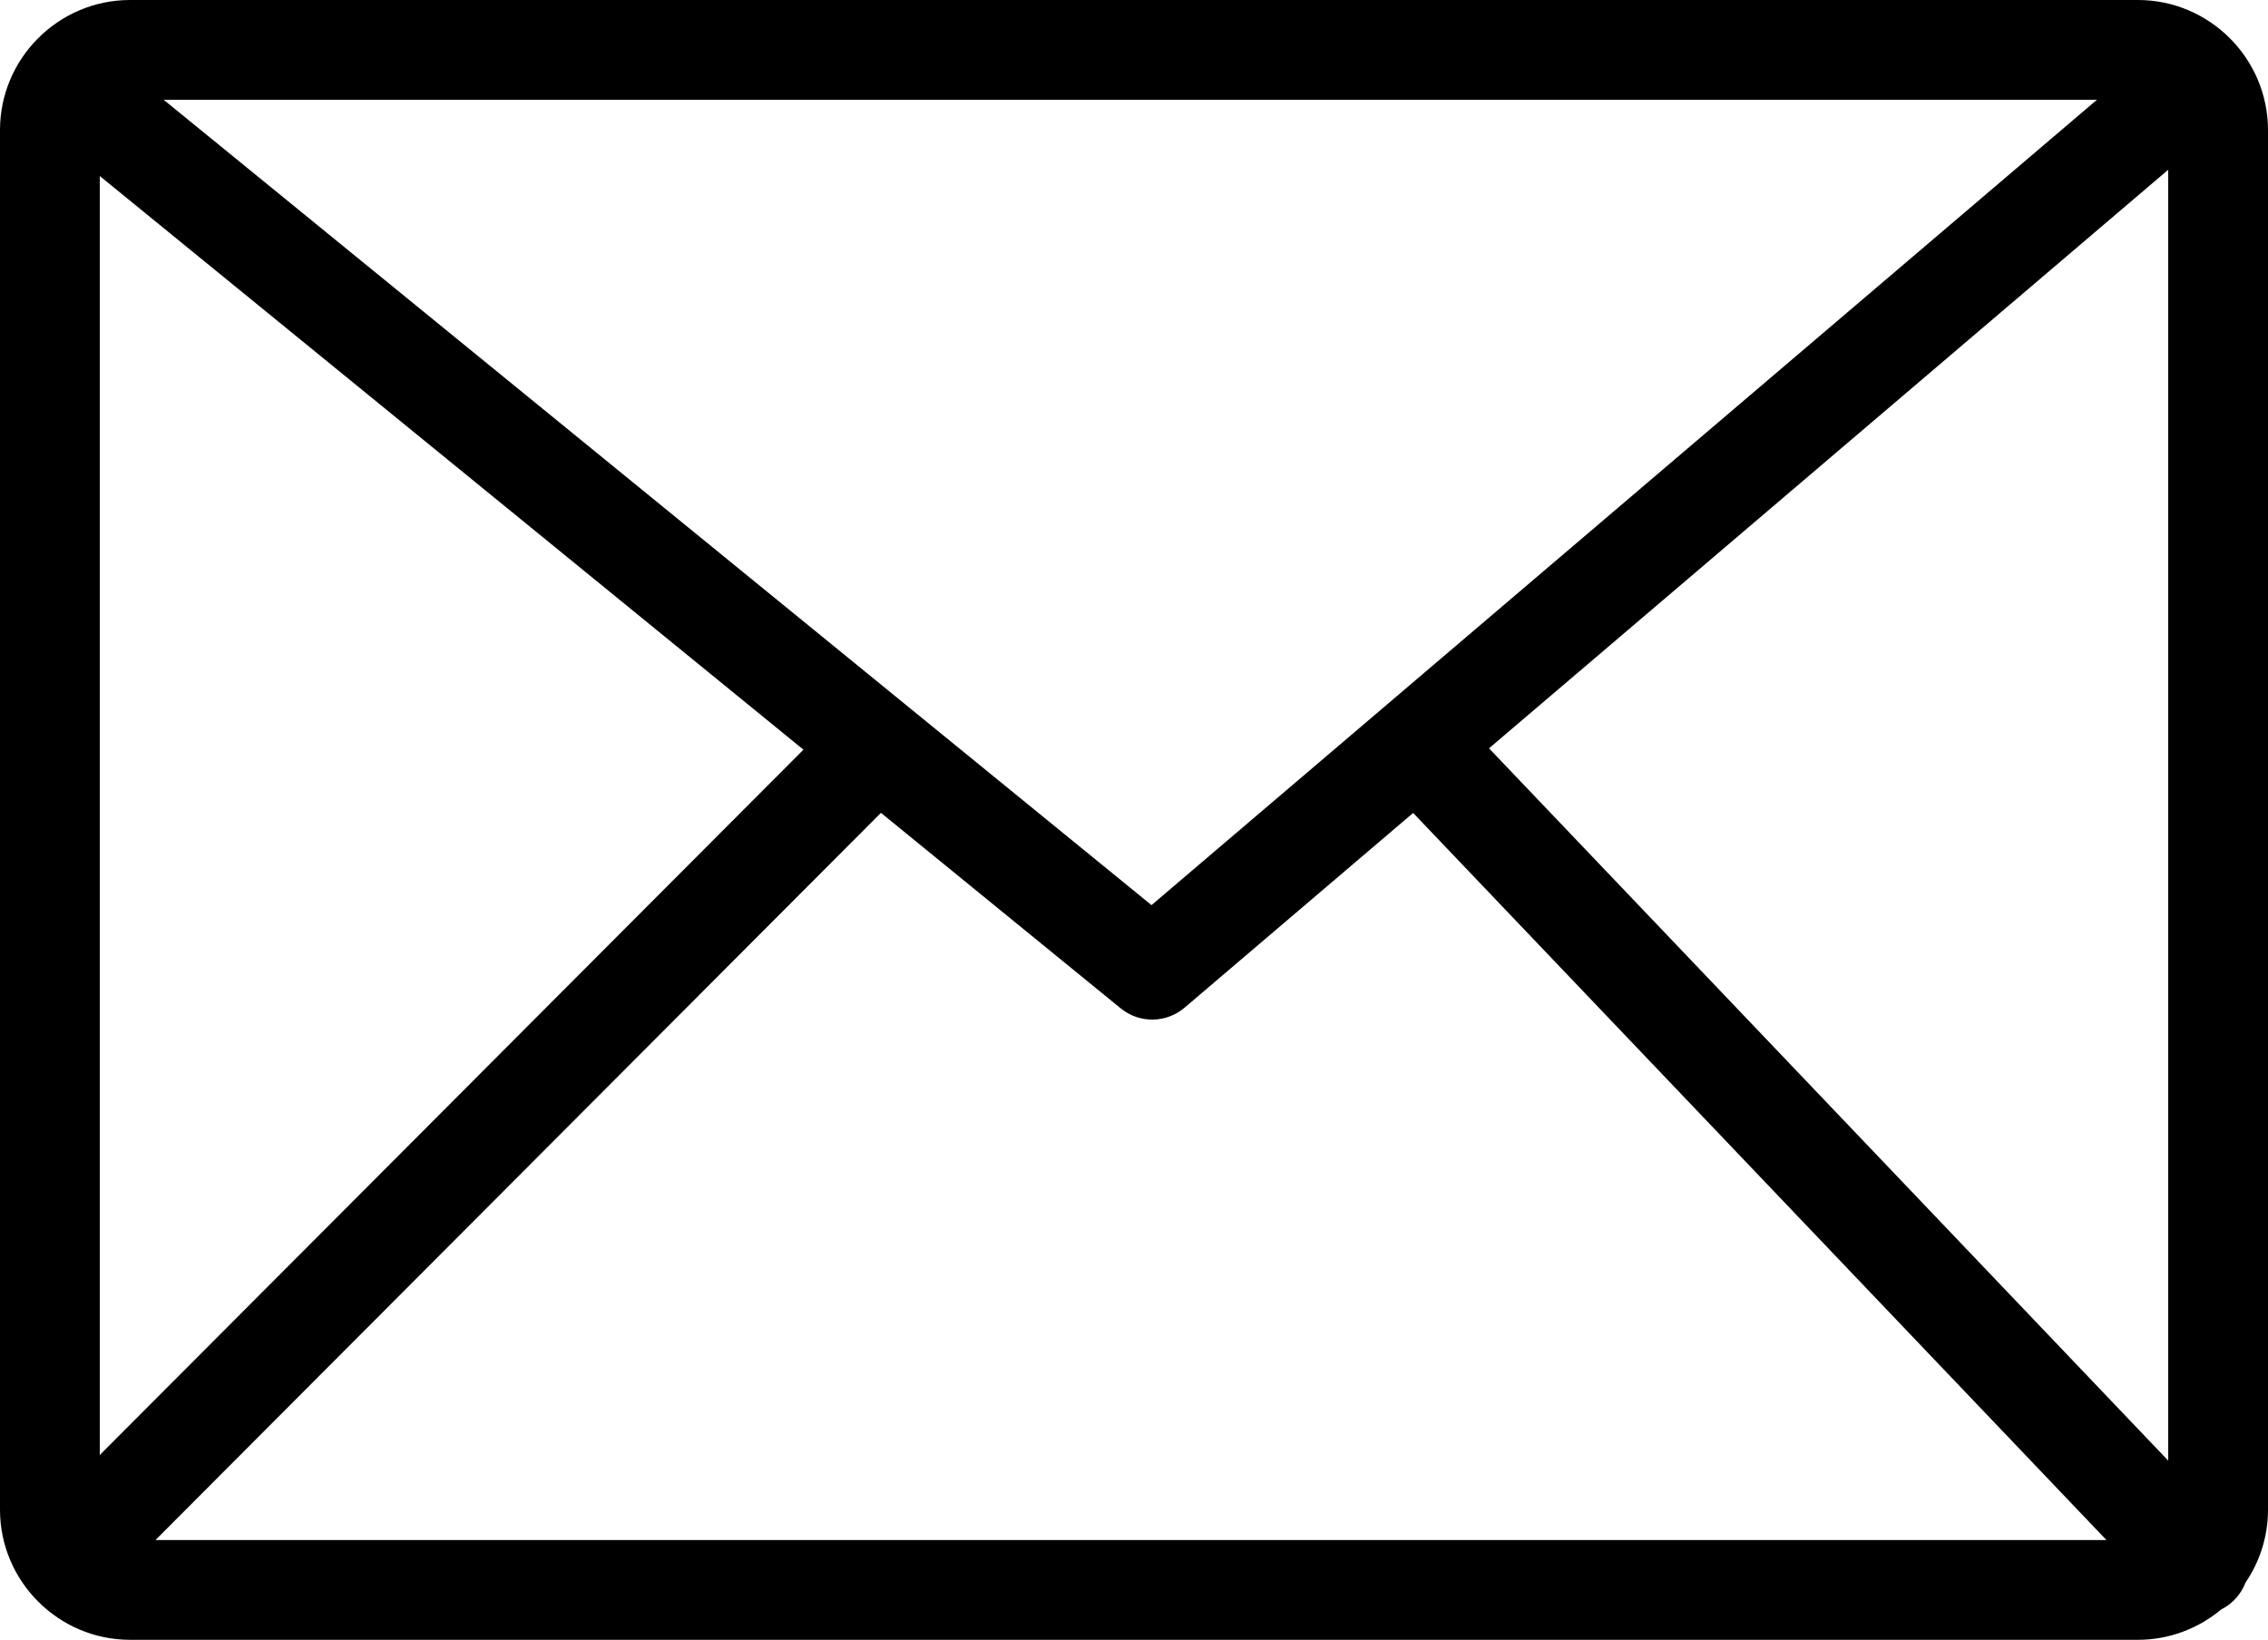
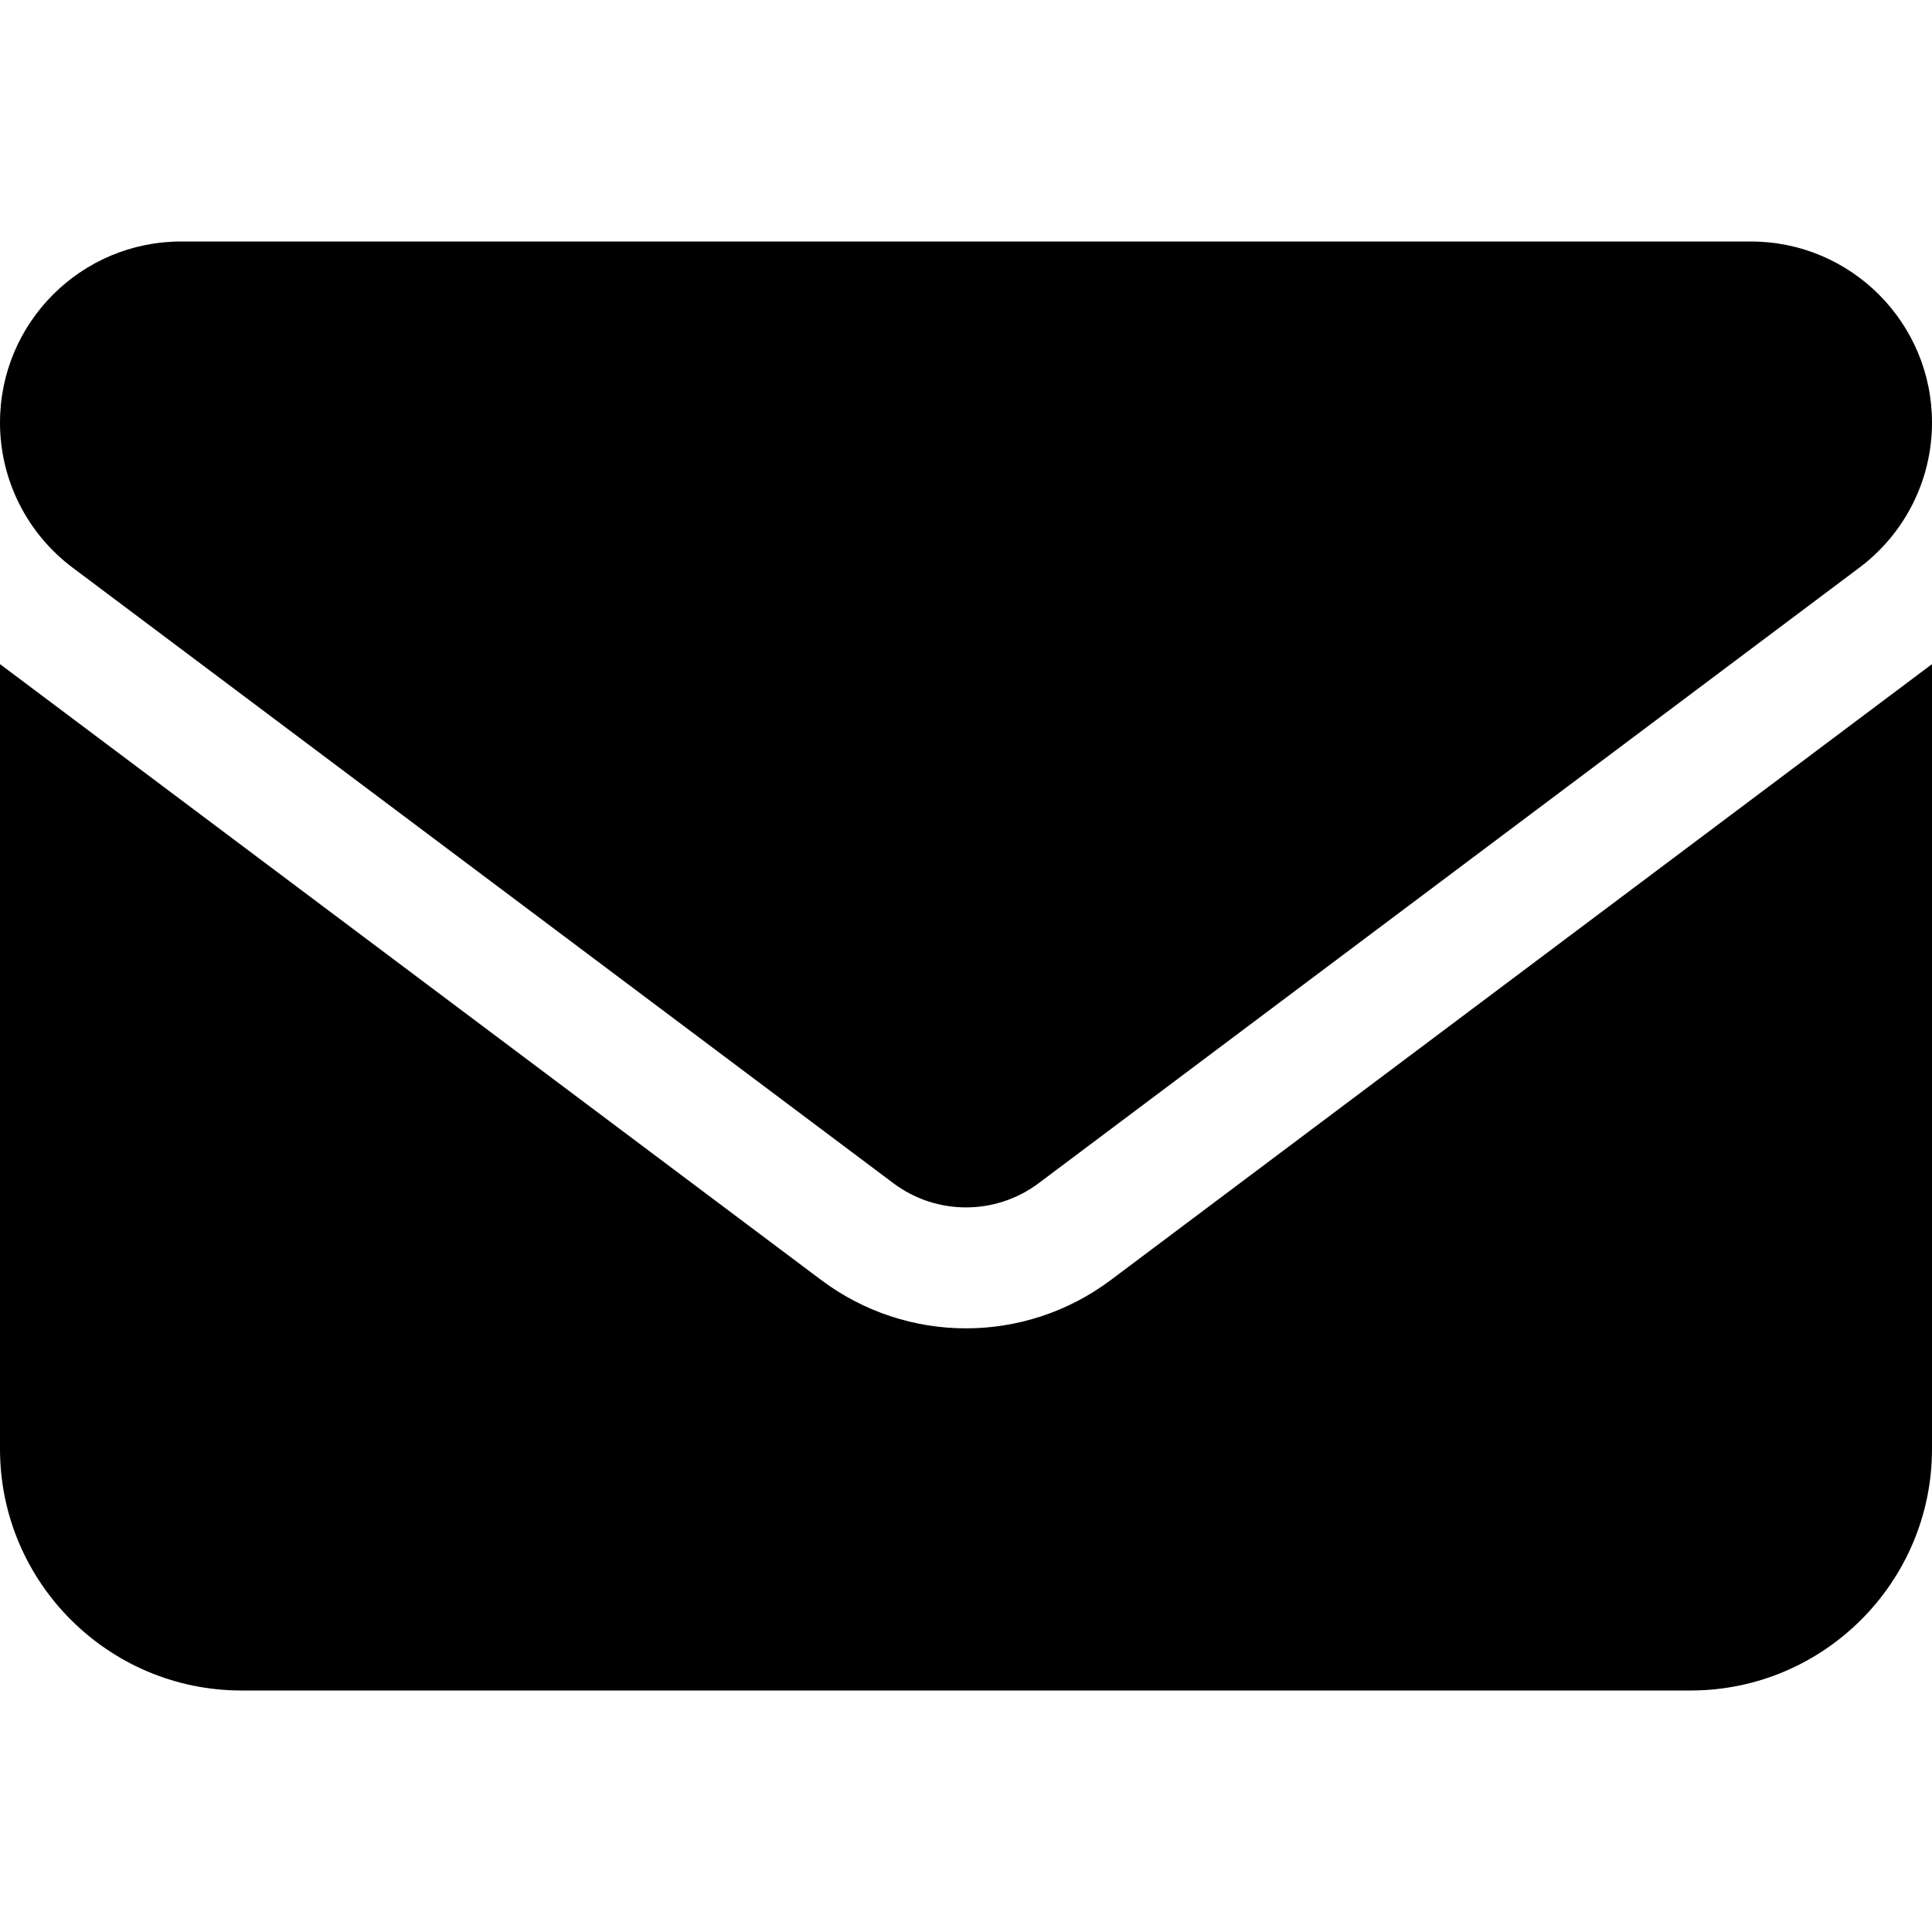
- <svg xmlns="http://www.w3.org/2000/svg" version="1.1" id="Layer_1" x="0px" y="0px" width="122.879px" height="88.855px" viewBox="0 0 122.879 88.855" enable-background="new 0 0 122.879 88.855" xml:space="preserve">
-   <g>
-     <path d="M7.048,0h108.784c1.939,0,3.701,0.794,4.977,2.069c1.277,1.277,2.07,3.042,2.07,4.979v74.759 c0,1.461-0.451,2.822-1.221,3.951c-0.141,0.365-0.361,0.705-0.662,0.994c-0.201,0.189-0.422,0.344-0.656,0.461 c-1.225,1.021-2.799,1.643-4.508,1.643H7.048c-1.937,0-3.701-0.793-4.979-2.07C0.794,85.51,0,83.748,0,81.807V7.048 c0-1.941,0.792-3.704,2.068-4.979C3.344,0.792,5.107,0,7.048,0L7.048,0z M5.406,78.842l38.124-38.22L5.406,9.538V78.842 L5.406,78.842z M47.729,44.045L8.424,83.449h105.701L76.563,44.051L64.18,54.602l0,0c-0.971,0.83-2.425,0.877-3.453,0.043 L47.729,44.045L47.729,44.045z M80.674,40.549l36.799,38.598V9.198L80.674,40.549L80.674,40.549z M8.867,5.406l53.521,43.639 l51.223-43.639H8.867L8.867,5.406z" />
-   </g>
+ <svg xmlns="http://www.w3.org/2000/svg" viewBox="0 0 512 512">
+   <path d="M48 64C21.5 64 0 85.5 0 112c0 15.1 7.1 29.3 19.2 38.4L236.8 313.6c11.4 8.5 27 8.5 38.4 0L492.8 150.4c12.1-9.1 19.2-23.3 19.2-38.4c0-26.5-21.5-48-48-48L48 64zM0 176L0 384c0 35.3 28.7 64 64 64l384 0c35.3 0 64-28.7 64-64l0-208L294.4 339.2c-22.8 17.1-54 17.1-76.8 0L0 176z" />
</svg>
